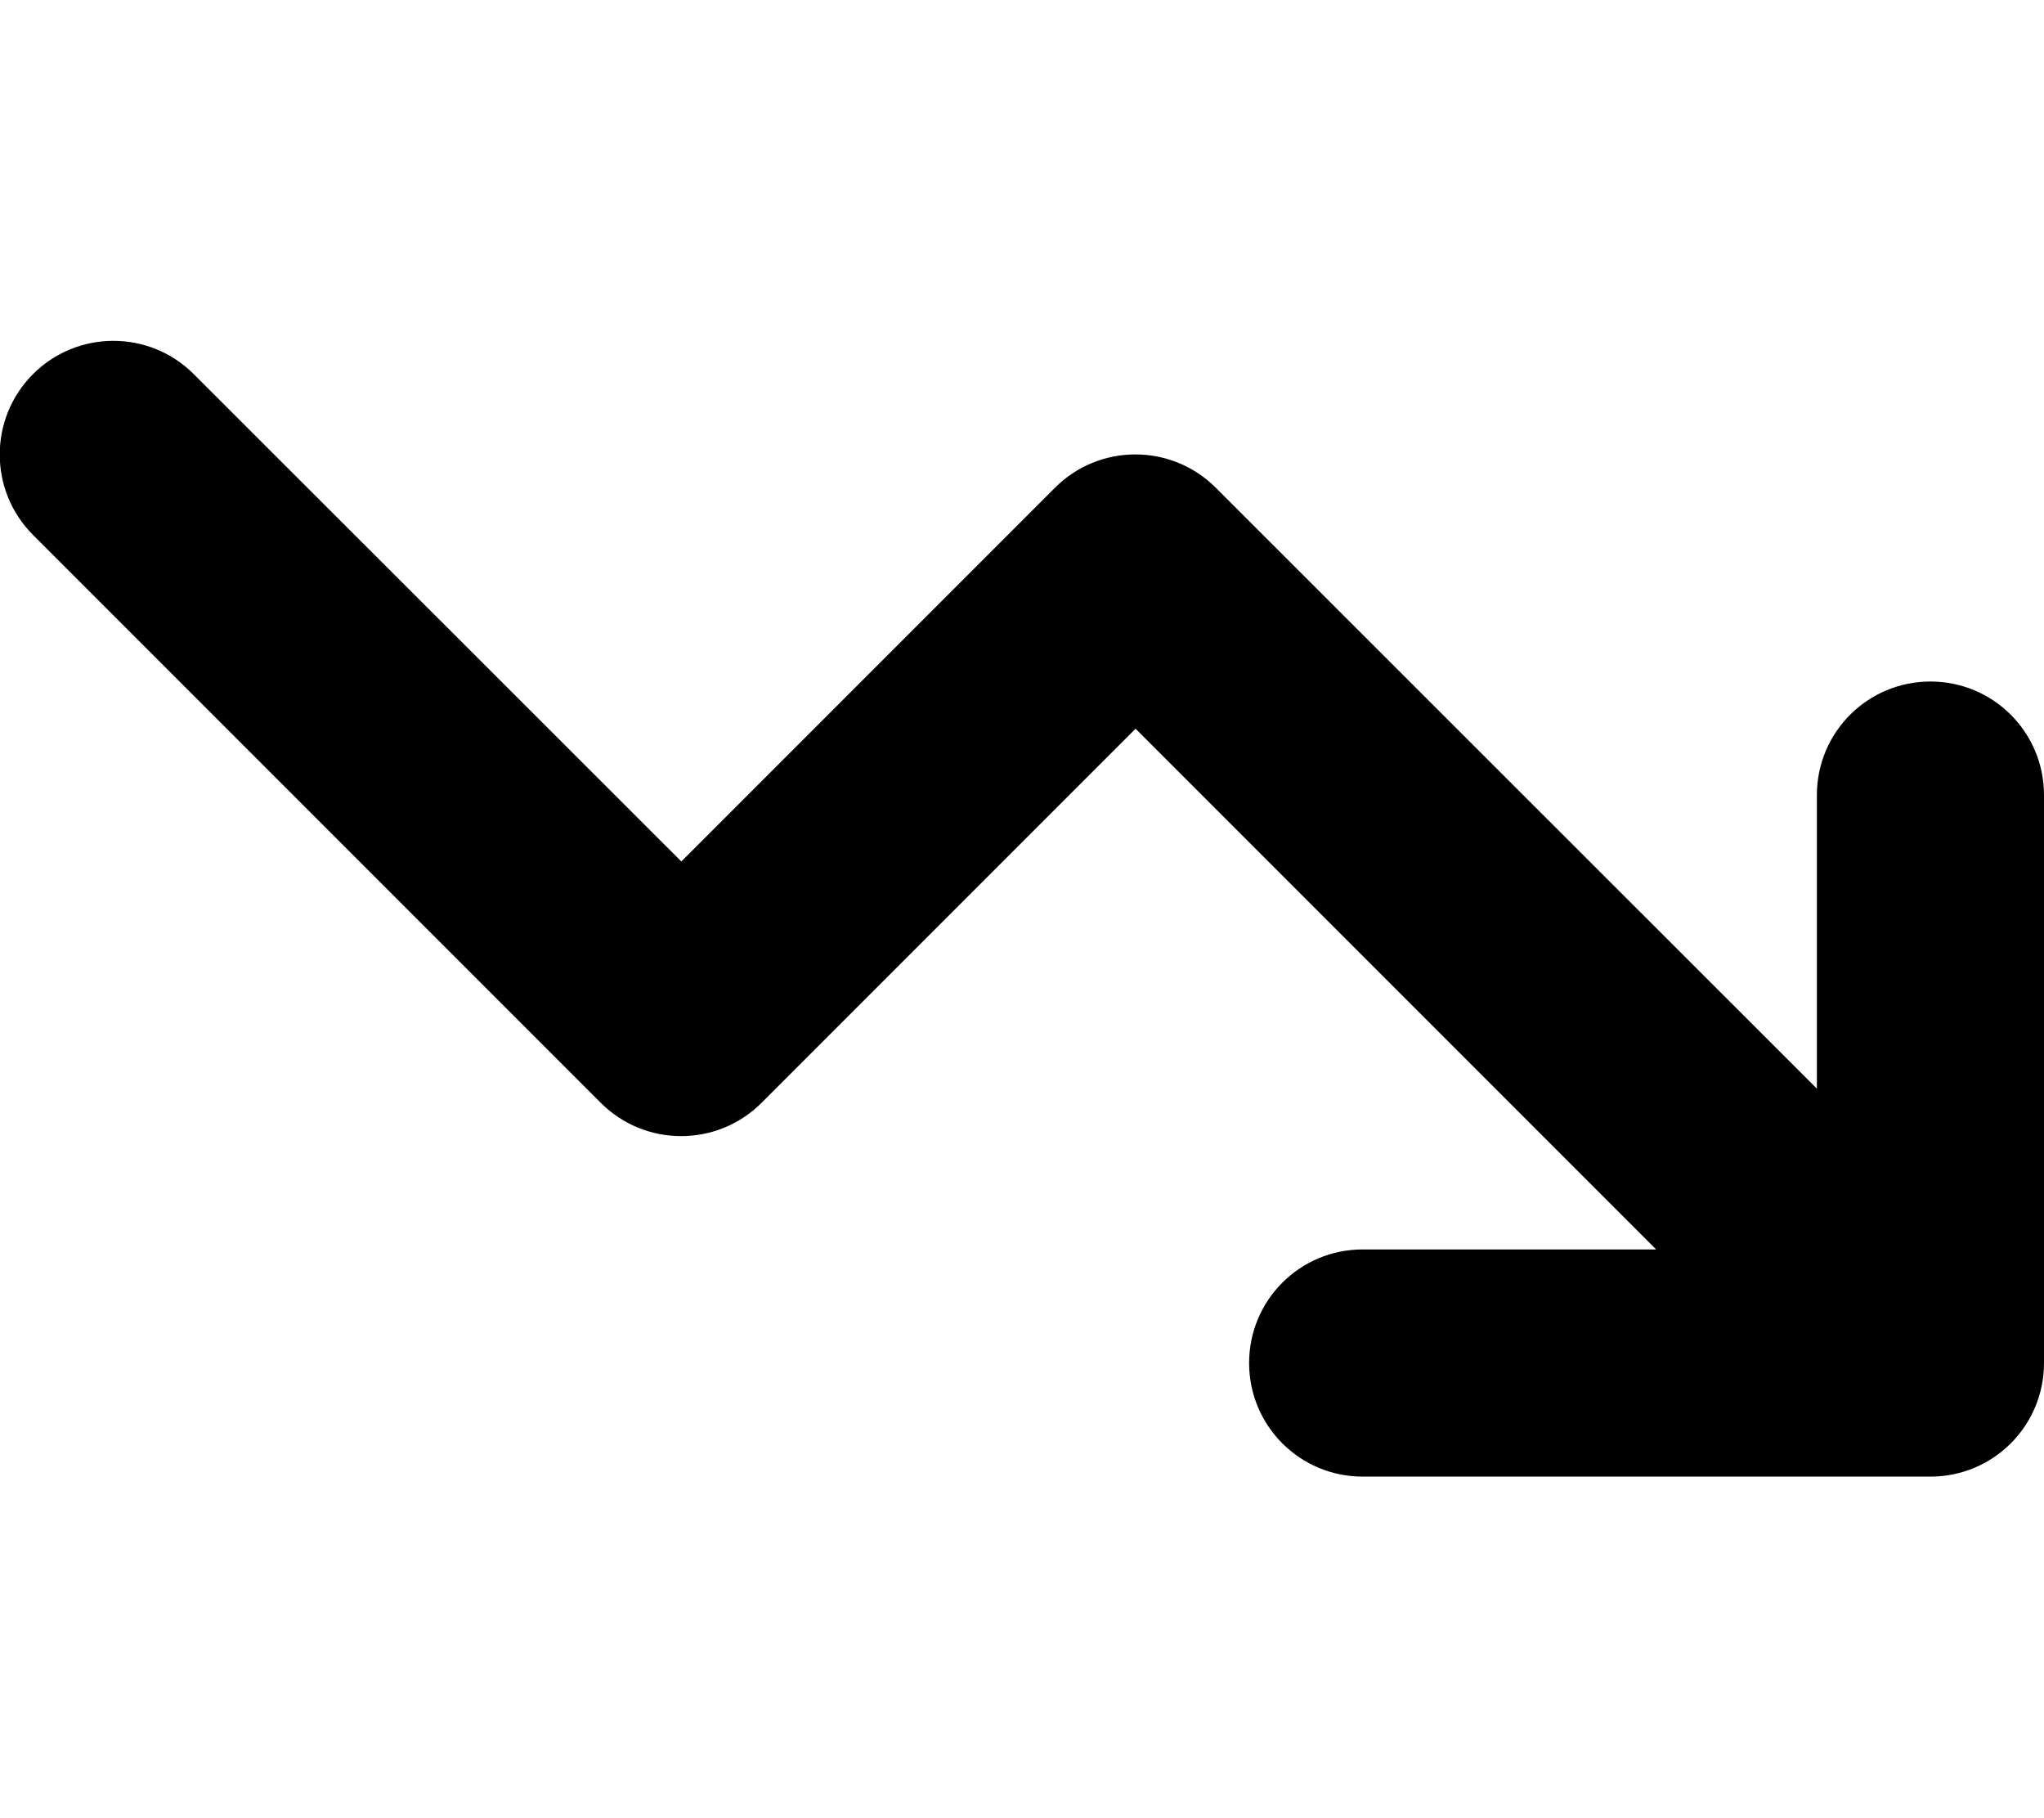
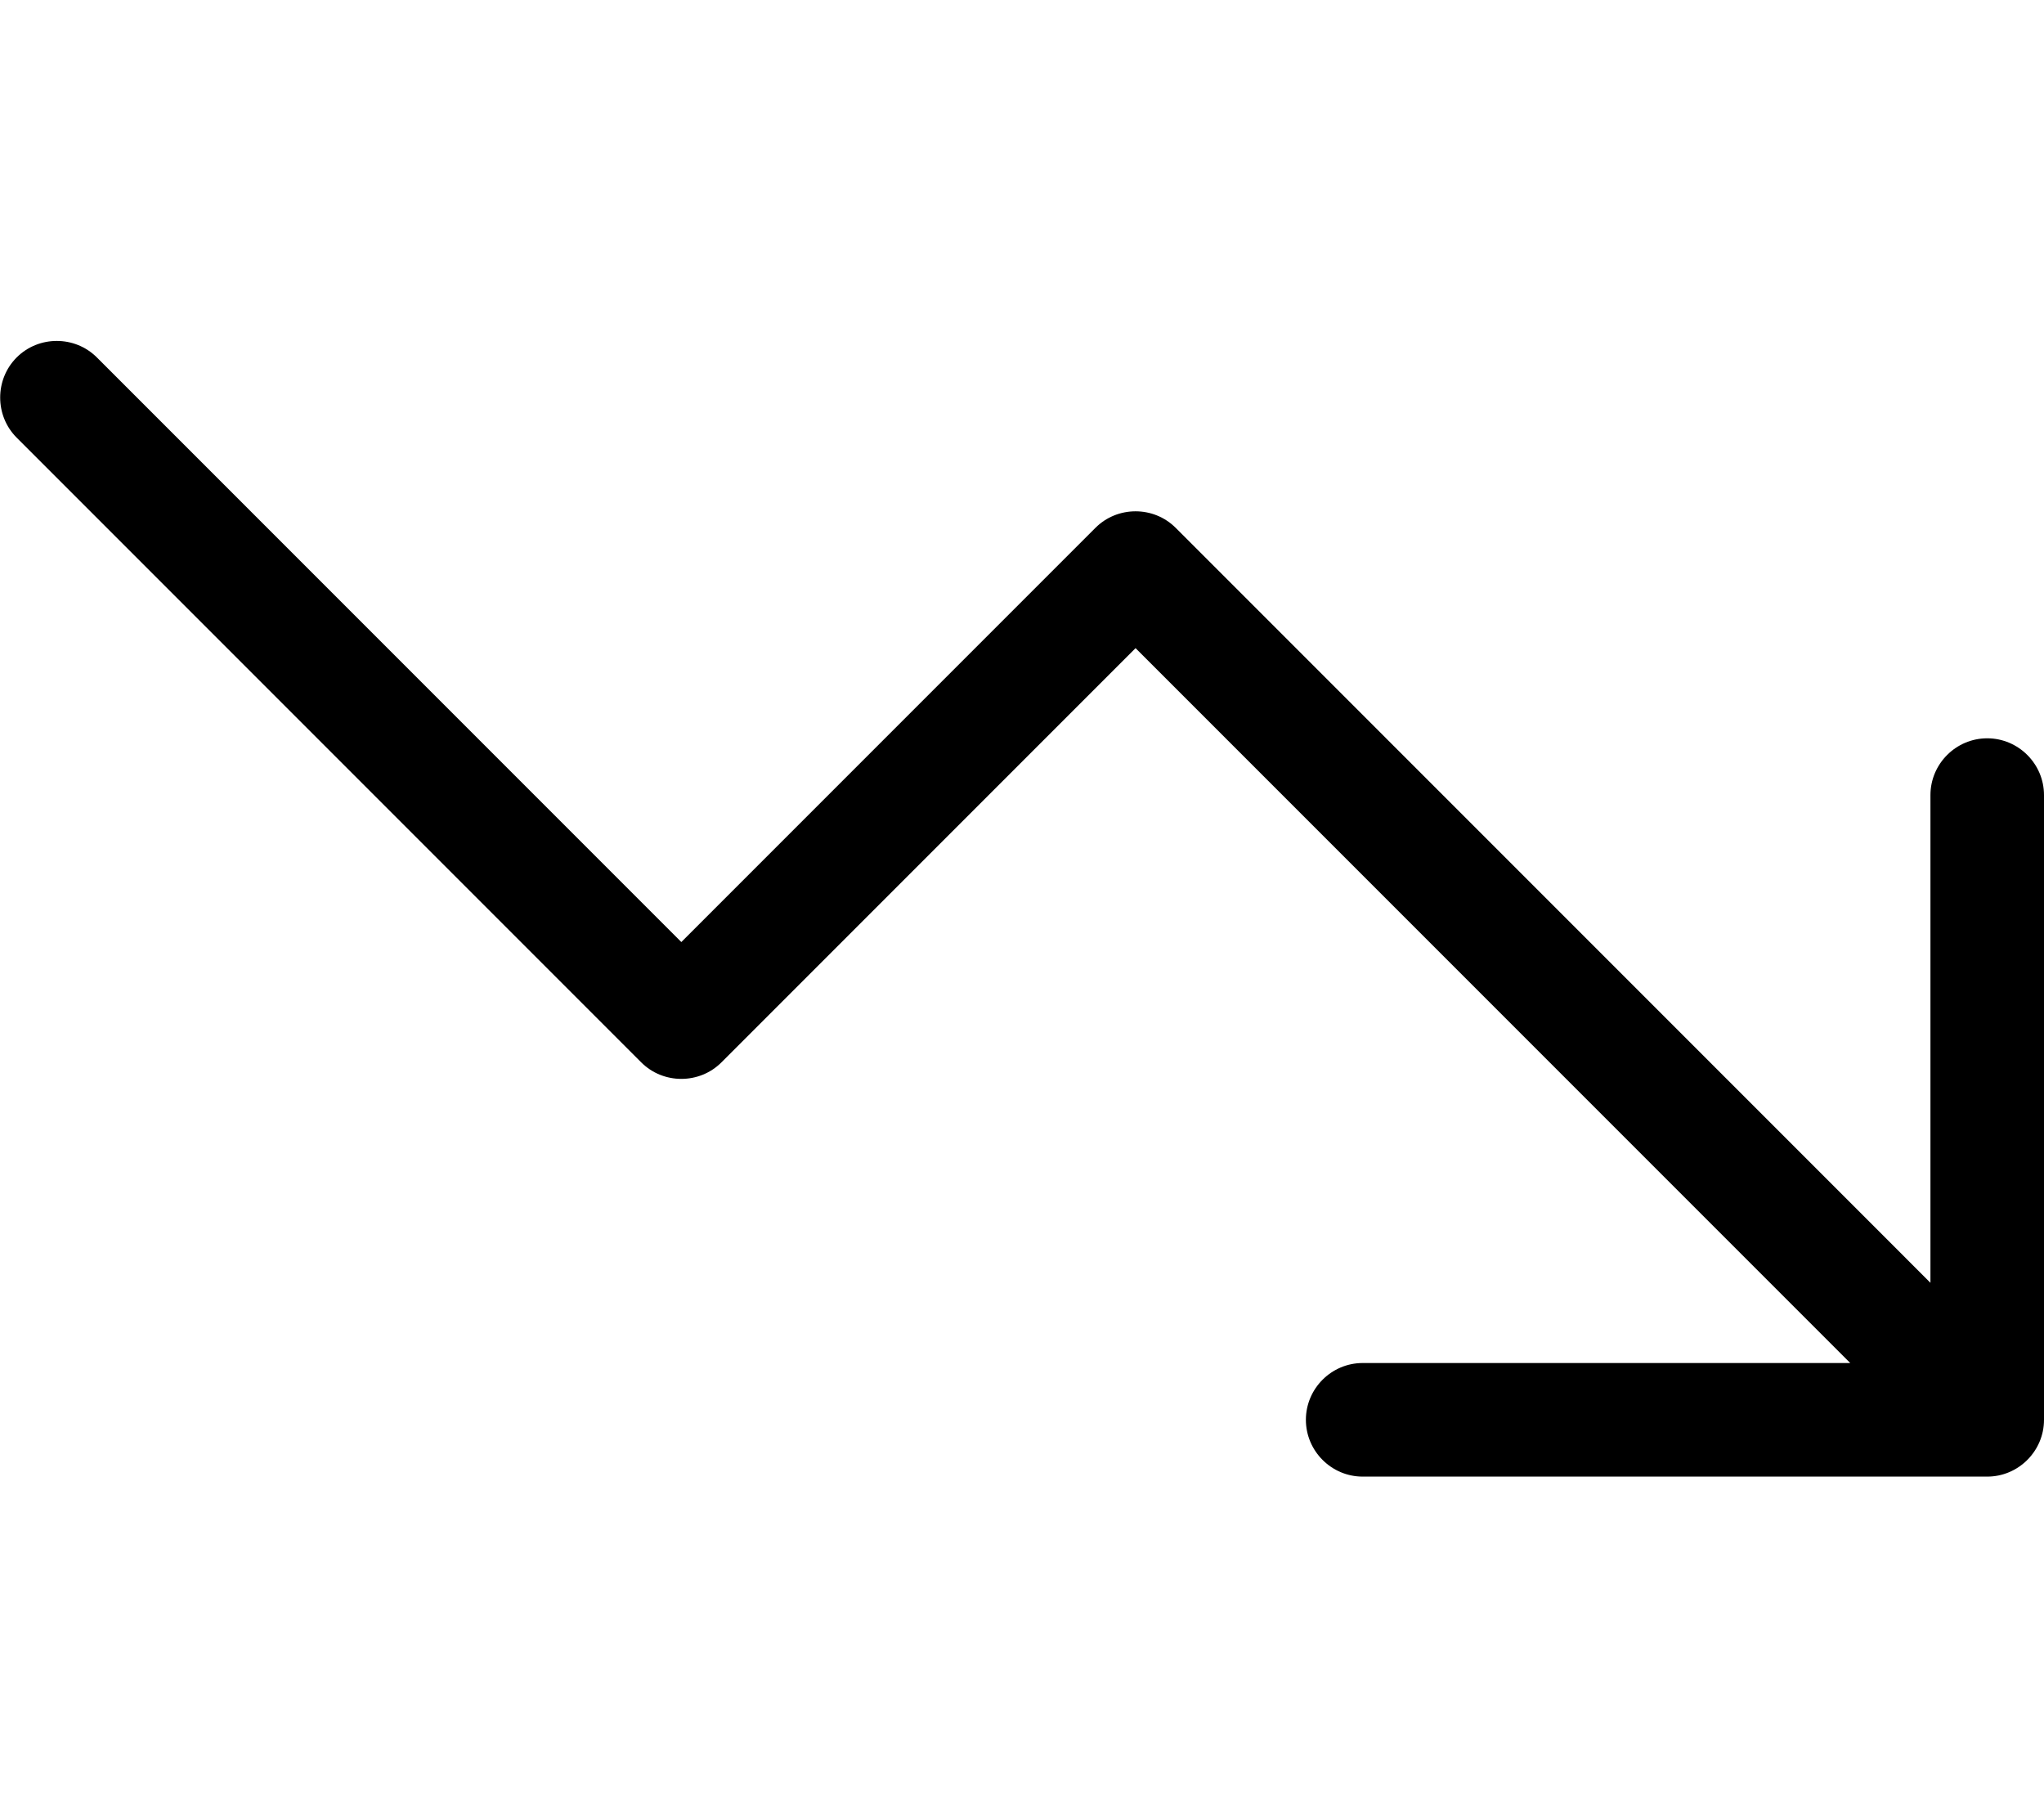
- <svg xmlns="http://www.w3.org/2000/svg" viewBox="0 0 576 512" fill="currentColor">
-   <path d="M384 352c-17.7 0-32 14.3-32 32s14.3 32 32 32l160 0c17.7 0 32-14.3 32-32l0-160c0-17.7-14.3-32-32-32s-32 14.3-32 32l0 82.7L342.6 137.4c-12.5-12.5-32.8-12.5-45.3 0L192 242.7 54.6 105.4c-12.5-12.5-32.8-12.5-45.3 0s-12.5 32.8 0 45.3l160 160c12.5 12.5 32.8 12.5 45.3 0L320 205.3 466.7 352 384 352z" />
+ <svg xmlns="http://www.w3.org/2000/svg" fill="currentColor" viewBox="0 0 576 512">
+   <path d="M368 400c0 8.8 7.2 16 16 16H560c8.8 0 16-7.2 16-16V224c0-8.8-7.2-16-16-16s-16 7.2-16 16V361.4L331.3 148.7c-6.2-6.2-16.4-6.2-22.6 0L192 265.4 27.3 100.7c-6.2-6.2-16.4-6.2-22.6 0s-6.2 16.4 0 22.6l176 176c6.2 6.2 16.4 6.2 22.6 0L320 182.6 521.4 384H384c-8.8 0-16 7.2-16 16z" />
</svg>
